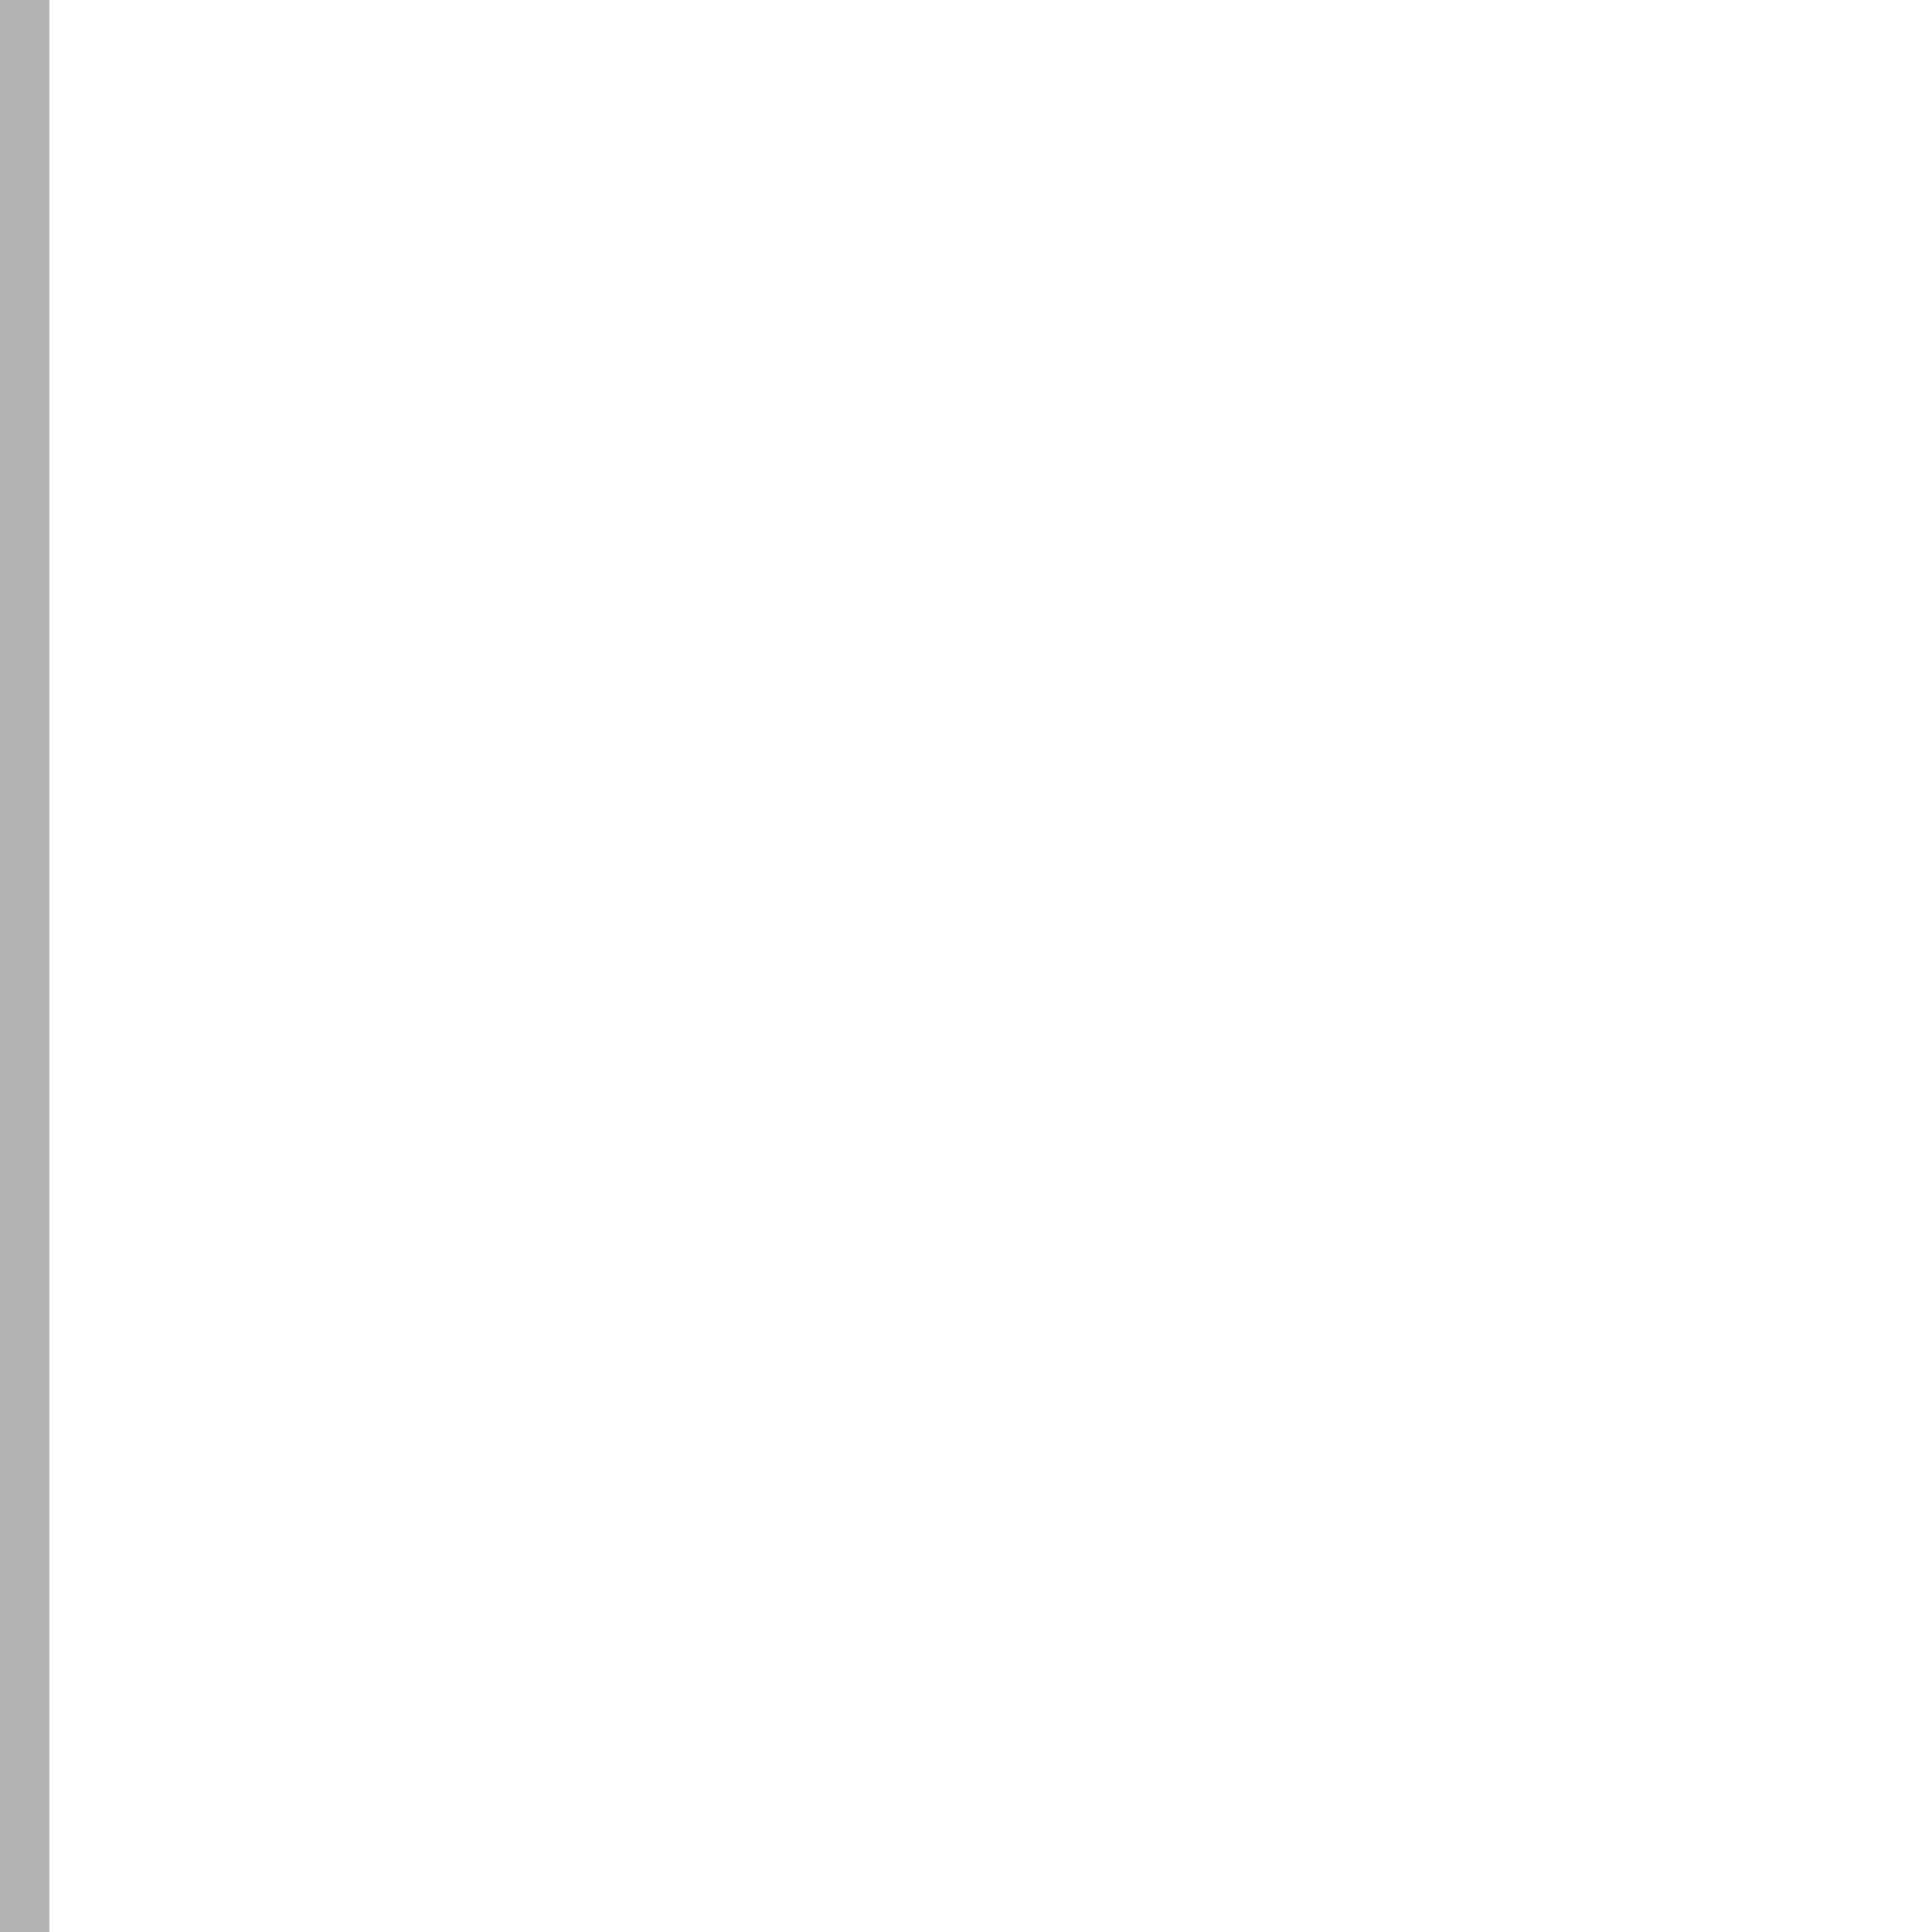
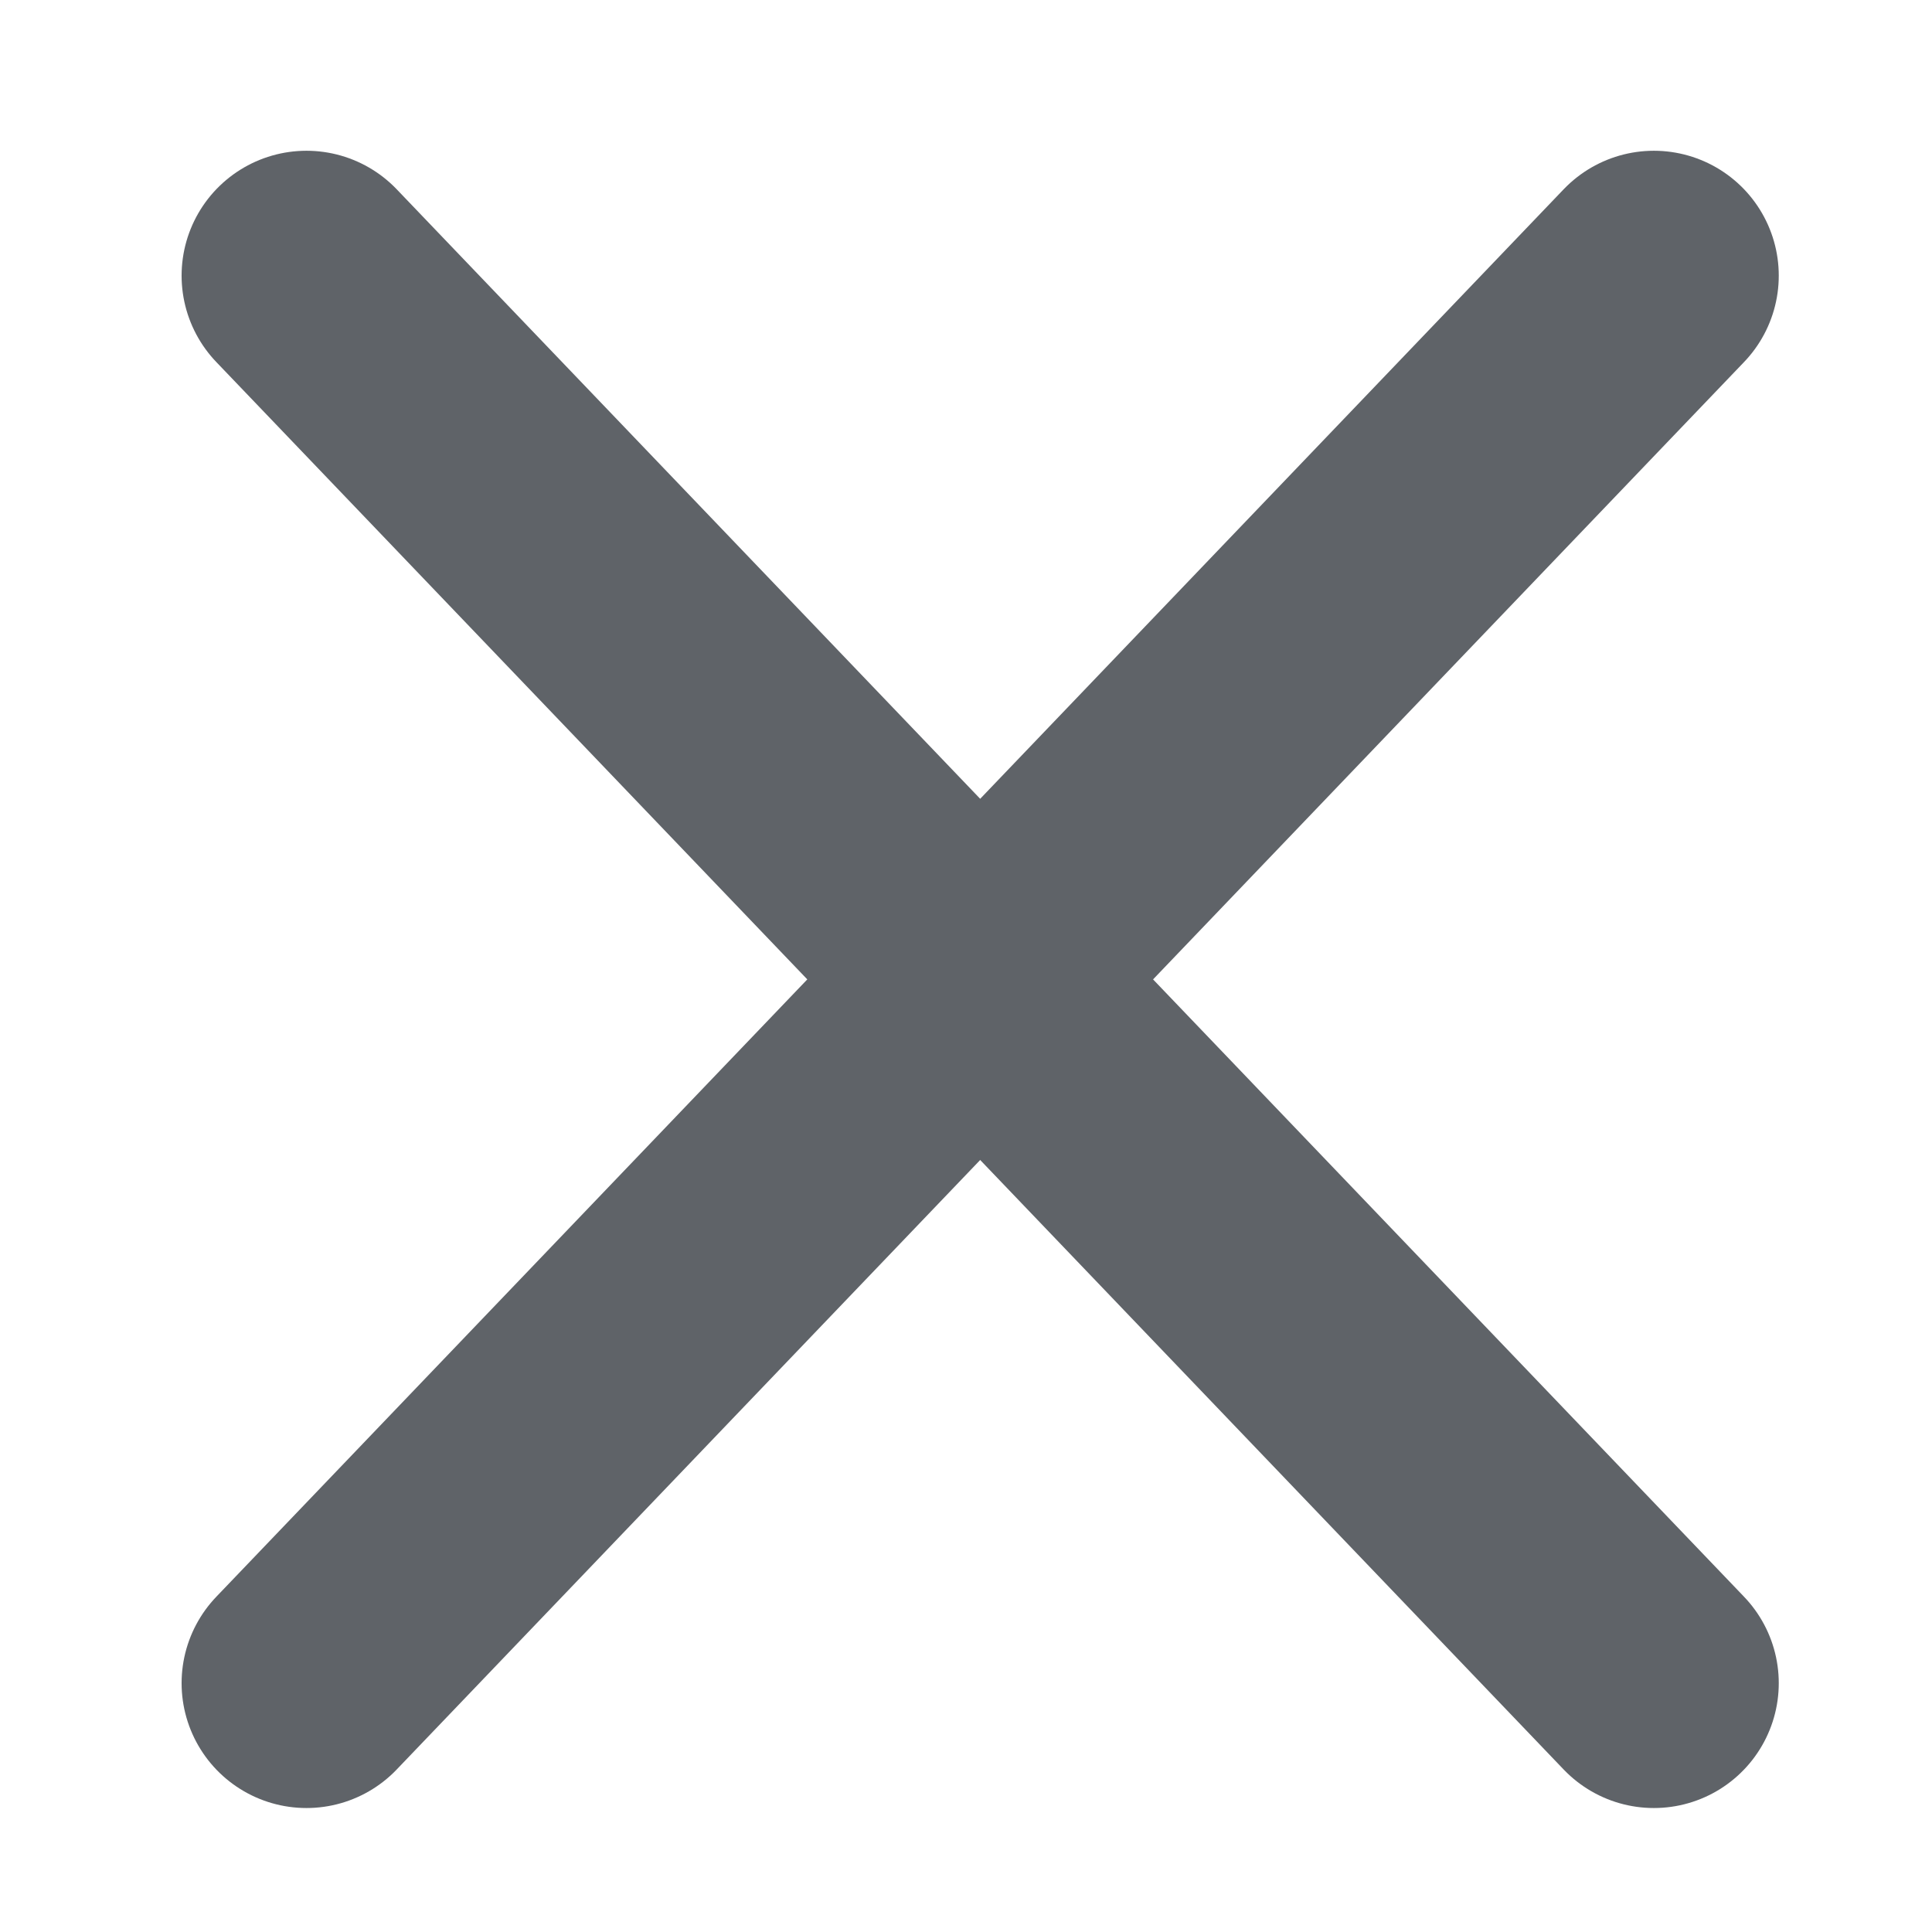
- <svg xmlns="http://www.w3.org/2000/svg" width="11px" height="11px" viewBox="0 0 11 11" version="1.1">
-   <defs />
-   <g id="Page-1" stroke="none" stroke-width="1" fill="none" fill-rule="evenodd" fill-opacity="0.3" font-family="FontAwesome" font-size="14" font-weight="normal">
-     <g id="Artboard" transform="translate(-170, -70)" fill="#000000">
-       <text id="times---FontAwesome">
-         <tspan x="170" y="80"></tspan>
-       </text>
-     </g>
+ <svg xmlns="http://www.w3.org/2000/svg" version="1.1" id="svg2" height="25" width="25">
+   <defs id="defs13" />
+   <g transform="translate(3.966102,3.567797)" id="imagebot_2" label="Layer 1">
+     <path stroke-miterlimit="4" d="M -2.5783352e-4,-0.001 17.435,18.212" id="imagebot_5" style="opacity:1;fill:#5f6368;stroke:#5f6368;stroke-width:3.232;stroke-linecap:round;stroke-miterlimit:4;fill-opacity:1;stroke-opacity:1" />
+     <path stroke-miterlimit="4" d="M -2.5783352e-4,18.212 17.435,-0.001" id="imagebot_4" style="opacity:1;fill:#5f6368;stroke:#5f6368;stroke-width:3.232;stroke-linecap:round;stroke-miterlimit:4;fill-opacity:1;stroke-opacity:1" />
  </g>
</svg>
